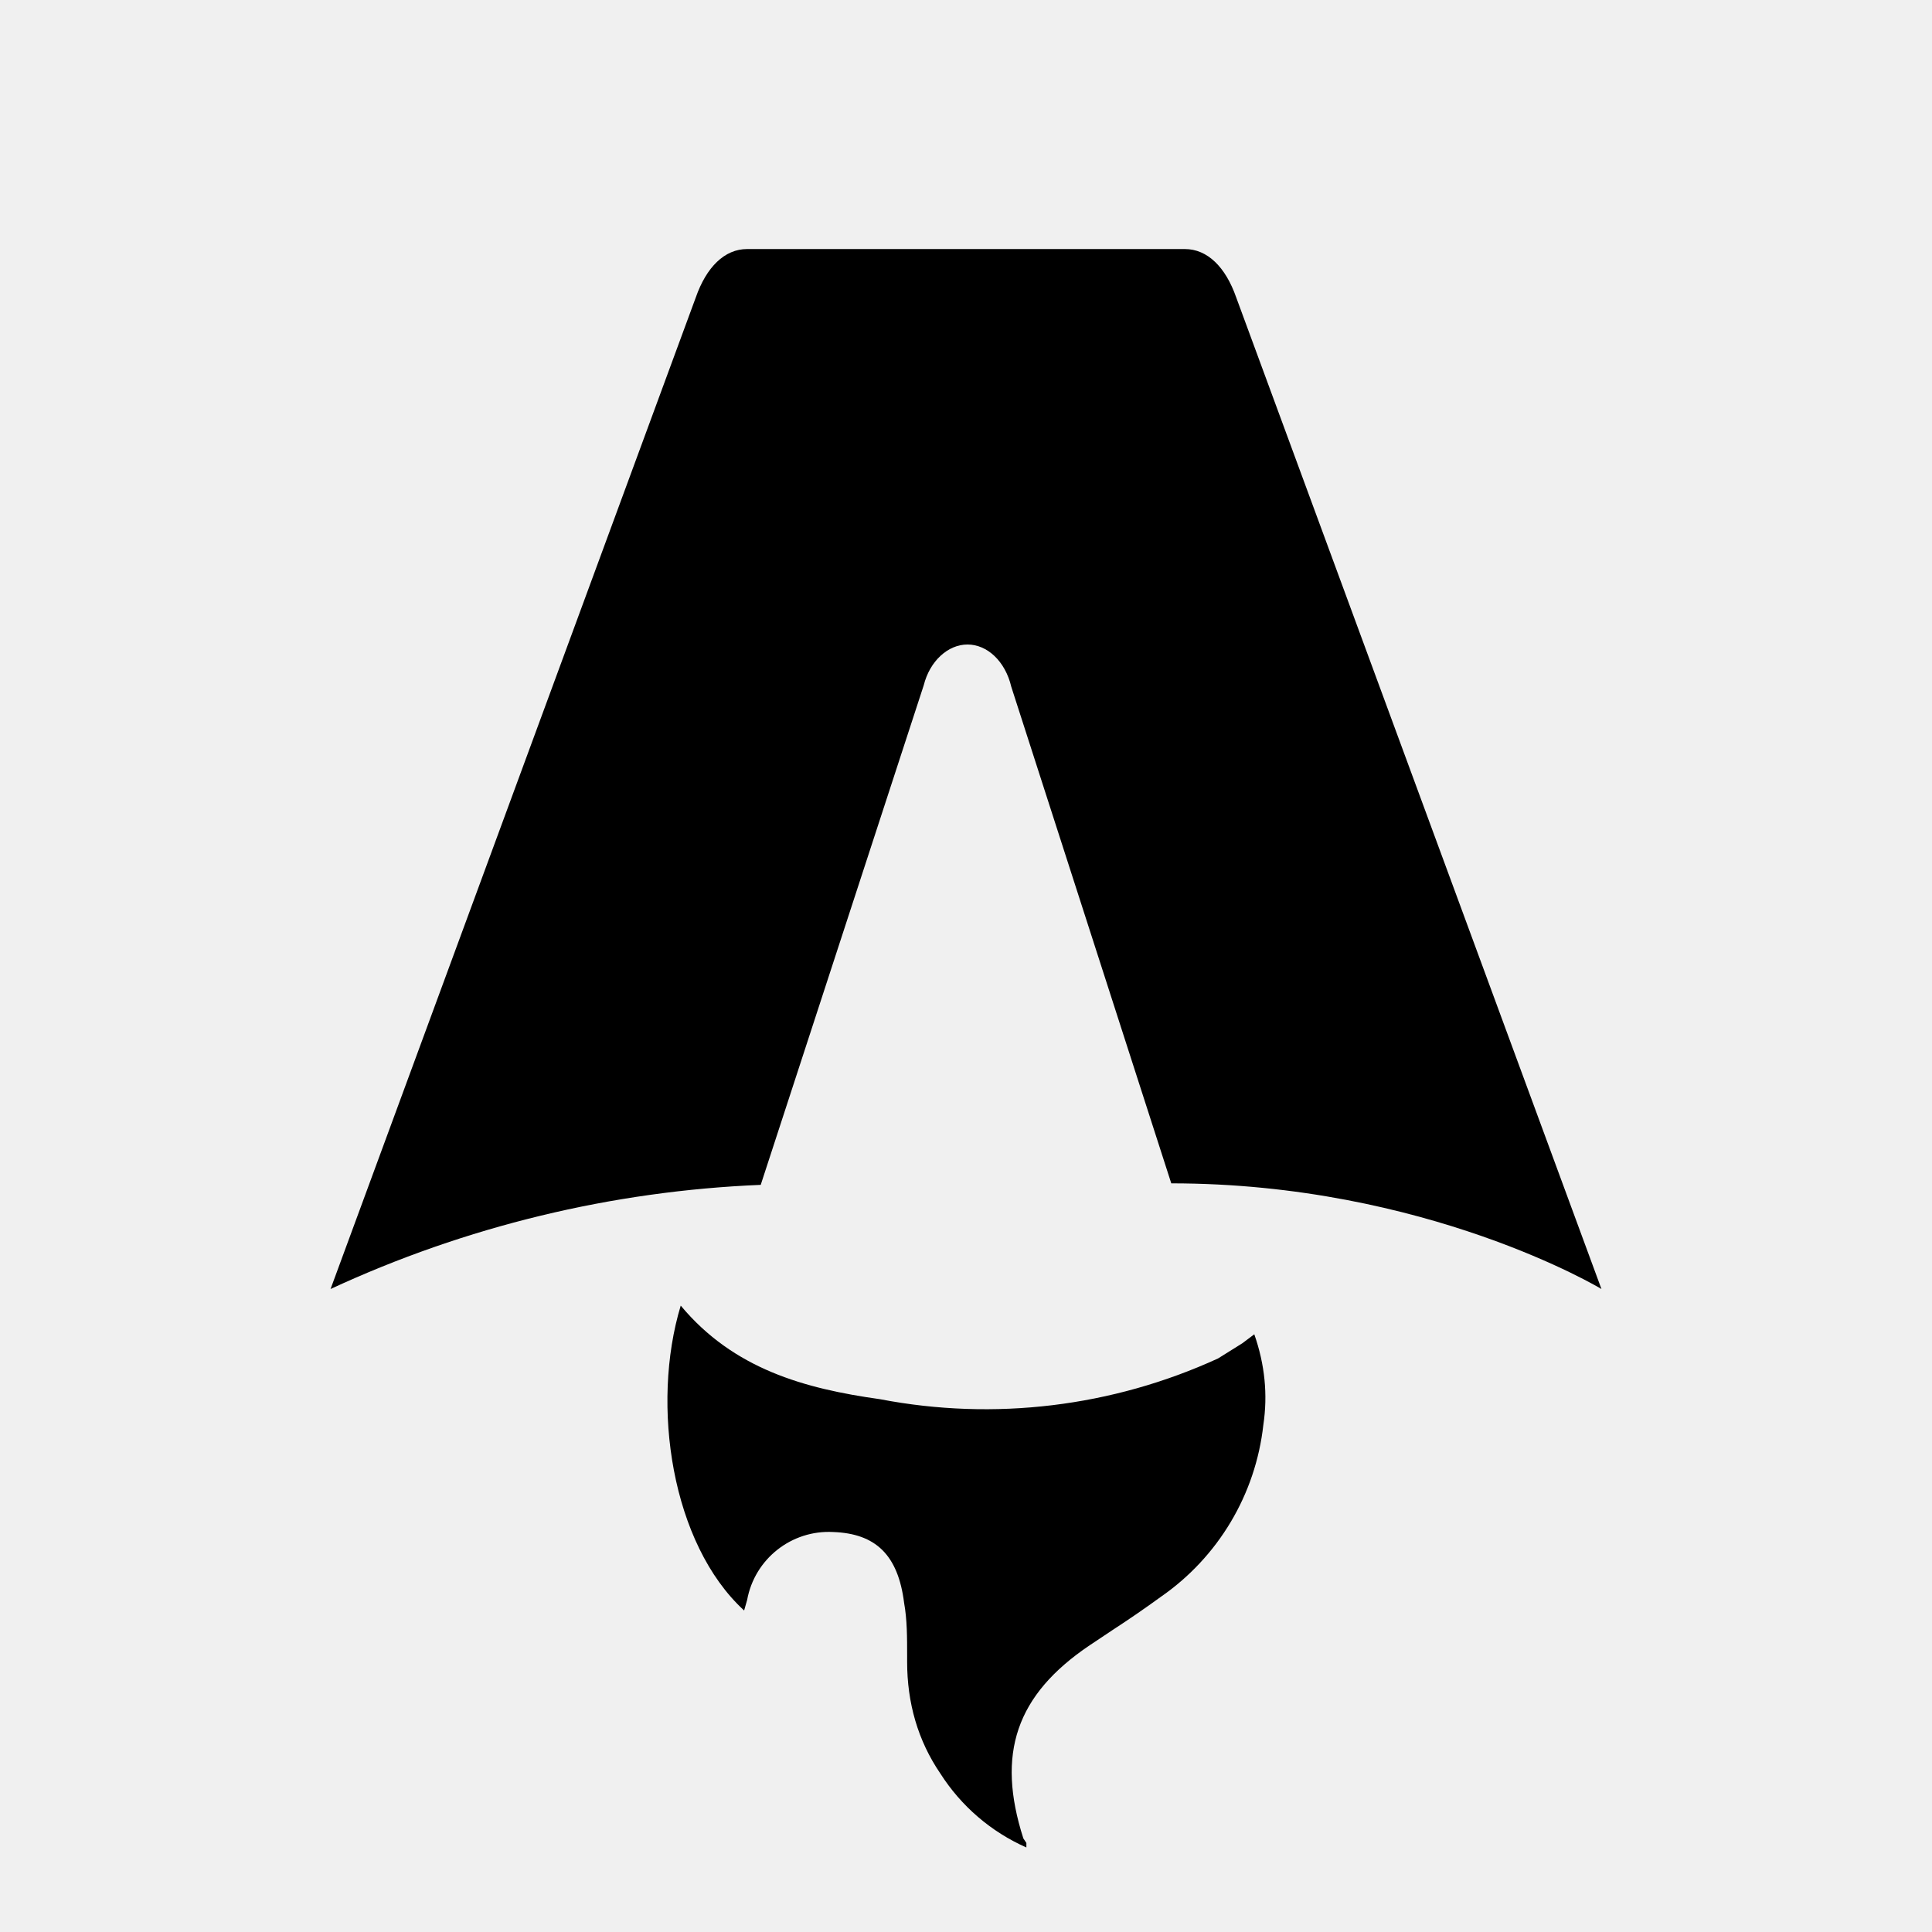
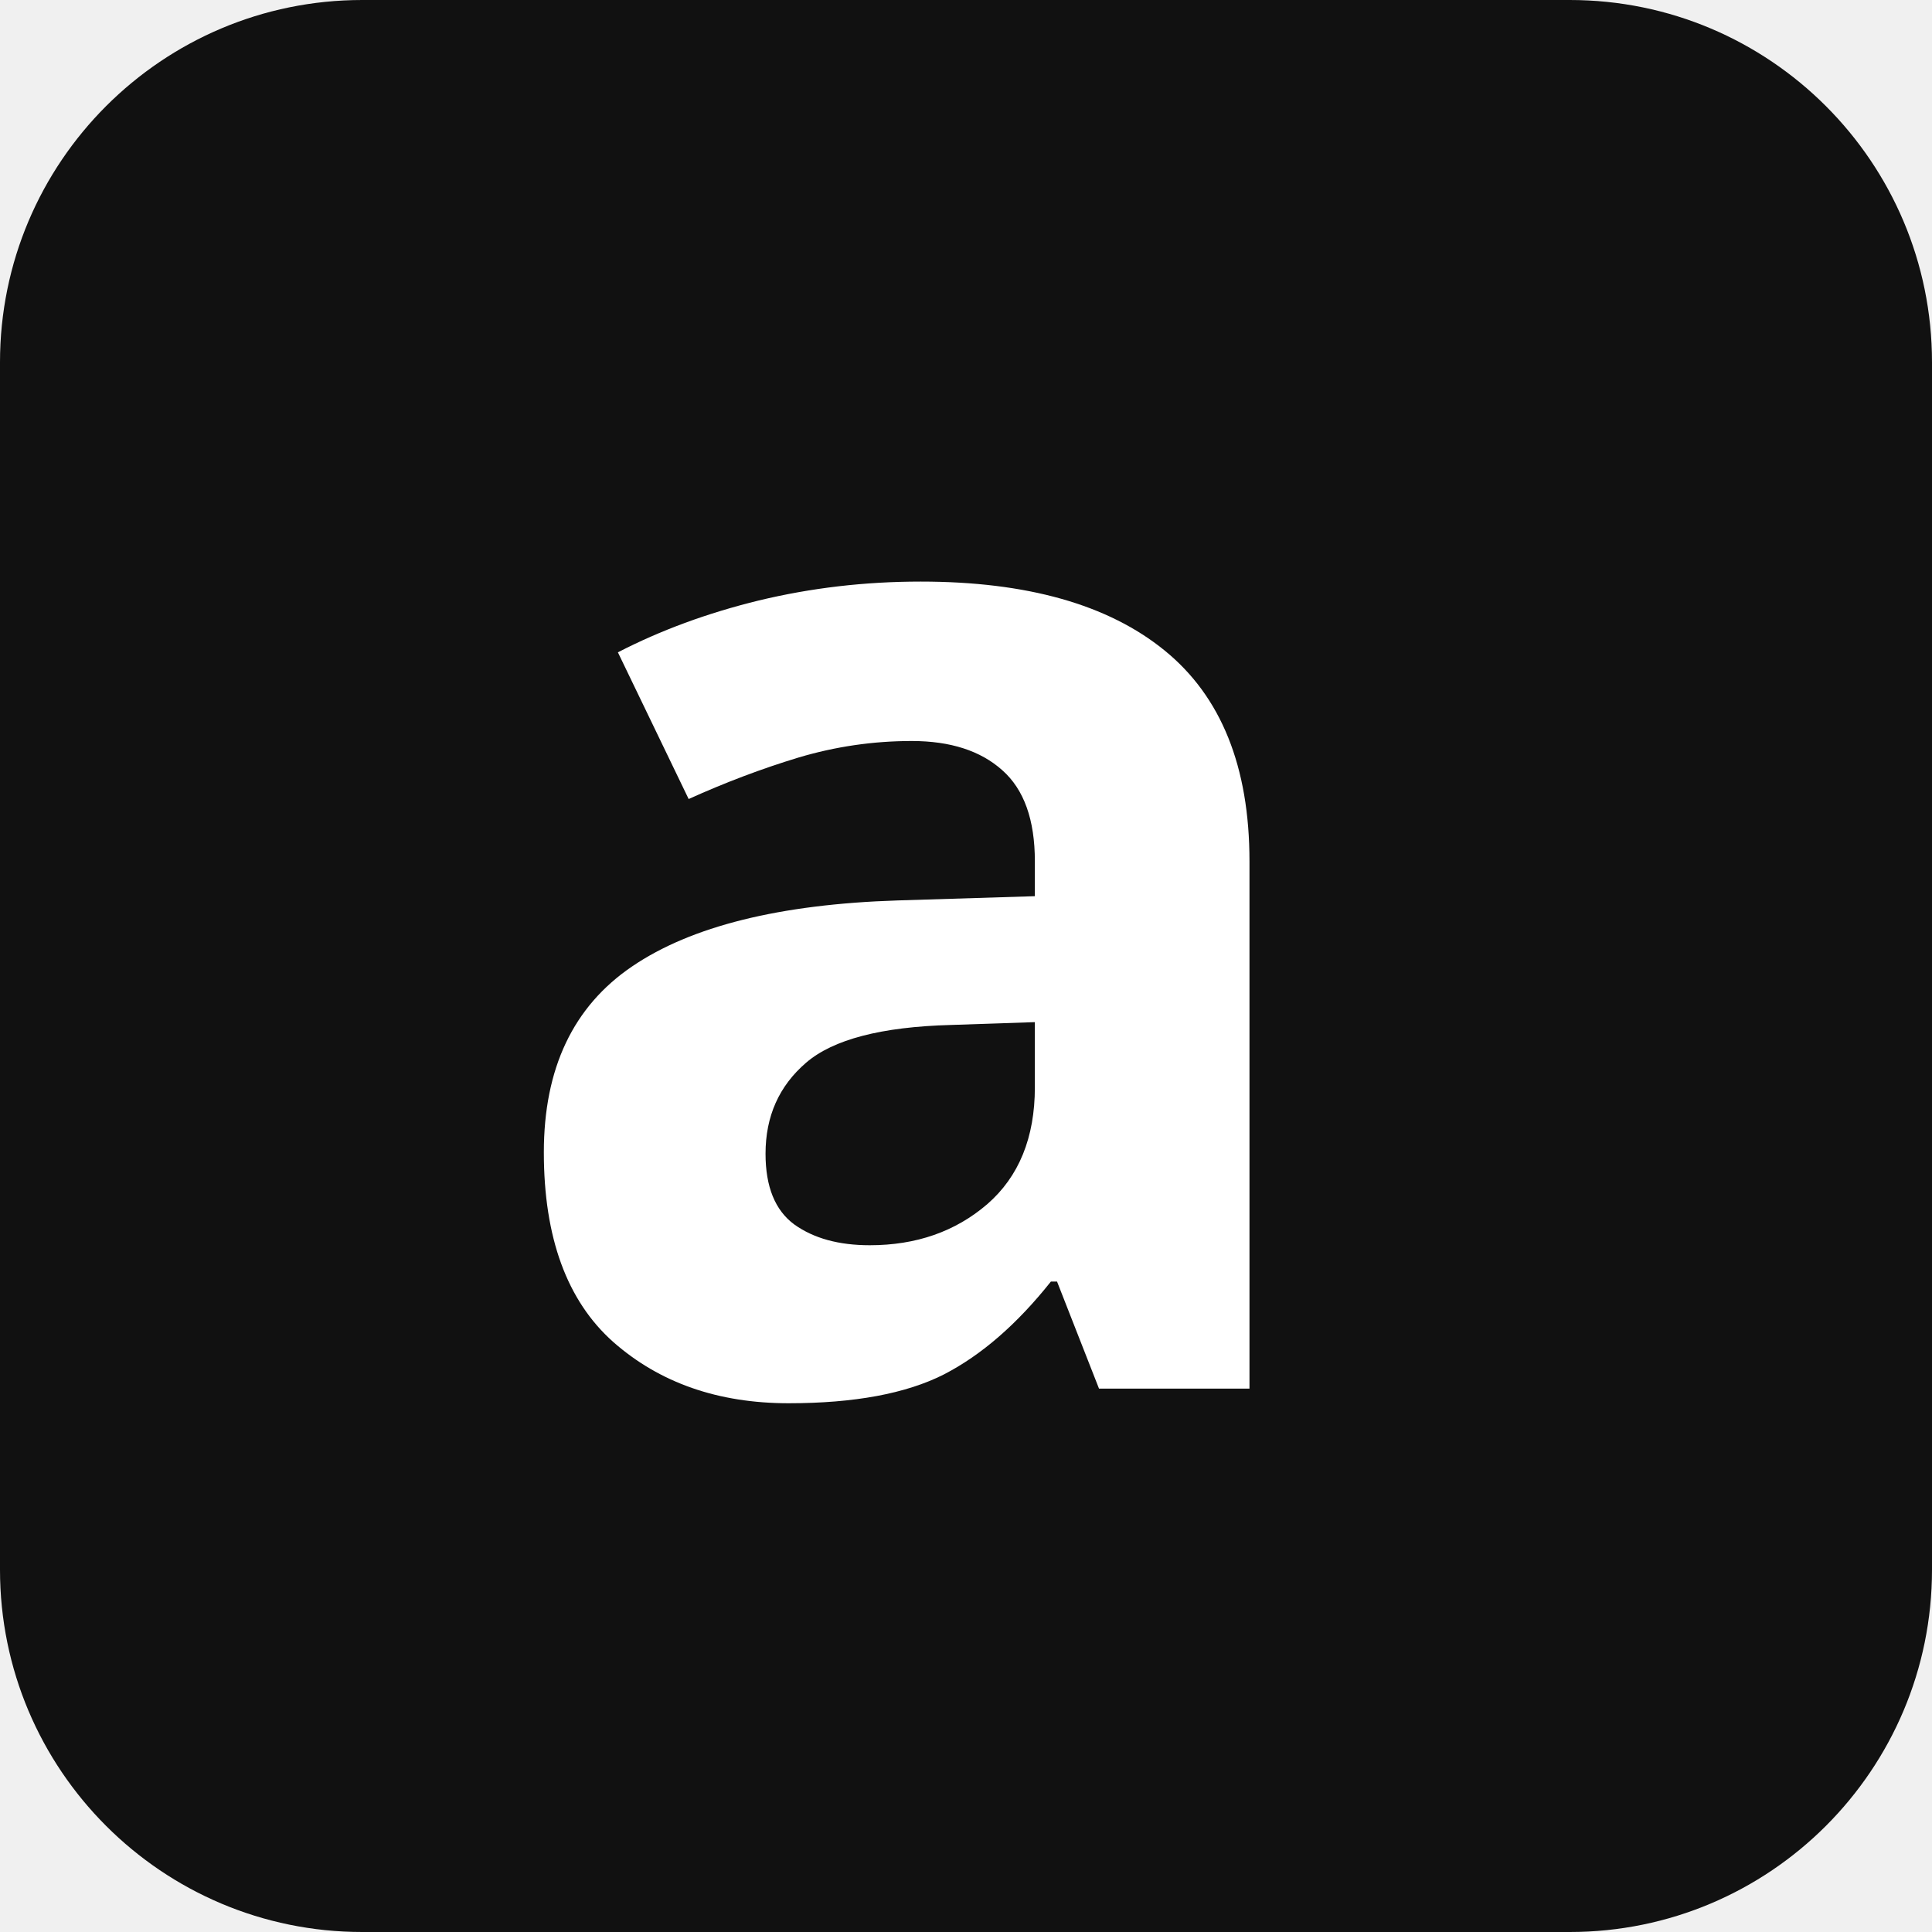
- <svg xmlns="http://www.w3.org/2000/svg" fill="none" viewBox="0 0 128 128">
-   <path d="M50.4 78.5a75.1 75.1 0 0 0-28.5 6.9l24.2-65.7c.7-2 1.9-3.2 3.4-3.2h29c1.5 0 2.7 1.2 3.4 3.2l24.2 65.7s-11.6-7-28.5-7L67 45.5c-.4-1.7-1.6-2.8-2.9-2.8-1.3 0-2.5 1.1-2.9 2.7L50.4 78.5Zm-1.1 28.2Zm-4.2-20.2c-2 6.6-.6 15.8 4.2 20.2a17.5 17.5 0 0 1 .2-.7 5.5 5.5 0 0 1 5.7-4.5c2.8.1 4.3 1.5 4.7 4.7.2 1.1.2 2.3.2 3.5v.4c0 2.7.7 5.2 2.2 7.4a13 13 0 0 0 5.7 4.9v-.3l-.2-.3c-1.8-5.6-.5-9.5 4.4-12.8l1.5-1a73 73 0 0 0 3.2-2.2 16 16 0 0 0 6.8-11.4c.3-2 .1-4-.6-6l-.8.6-1.6 1a37 37 0 0 1-22.4 2.7c-5-.7-9.7-2-13.2-6.2Z" />
-   <style>
-         path { fill: #000; }
-         @media (prefers-color-scheme: dark) {
-             path { fill: #FFF; }
-         }
-     </style>
+ <svg xmlns="http://www.w3.org/2000/svg" viewBox="0 0 64 64">
+   <rect width="64" height="64" rx="12" fill="#111" />
+   <text x="16" y="46" fill="white" font-family="sans-serif" font-size="48" font-weight="bold">a</text>
</svg>
